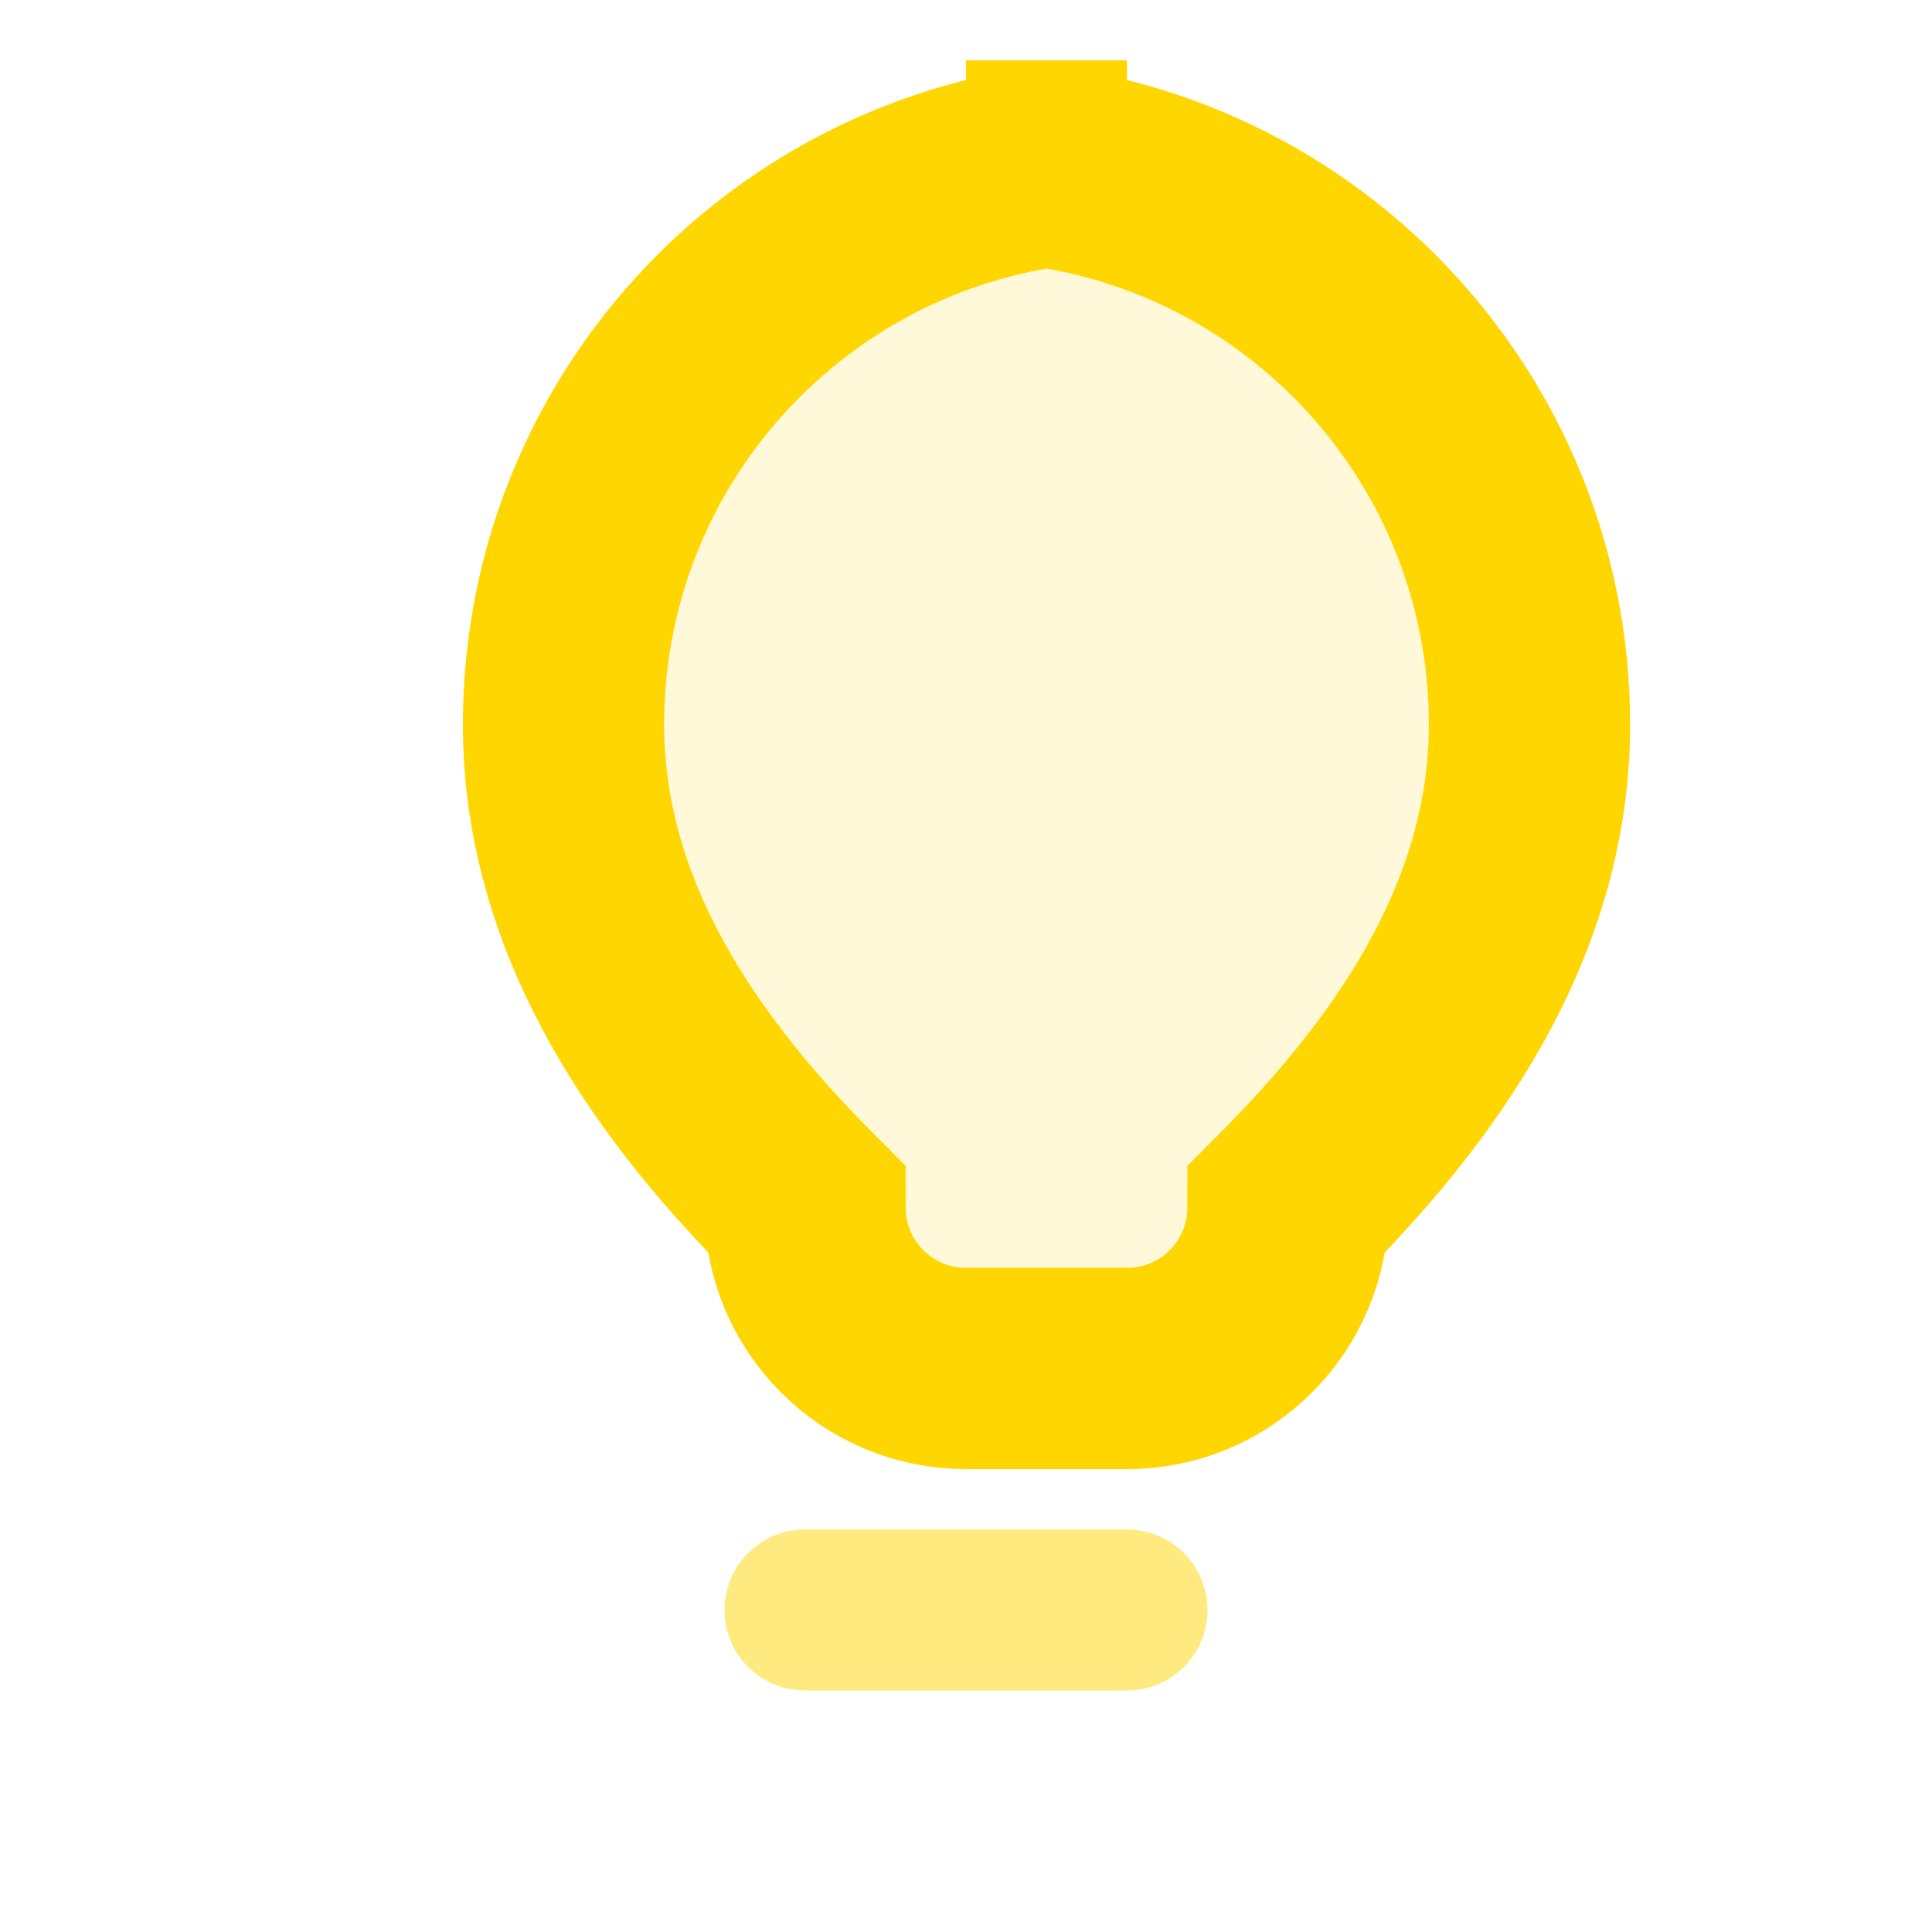
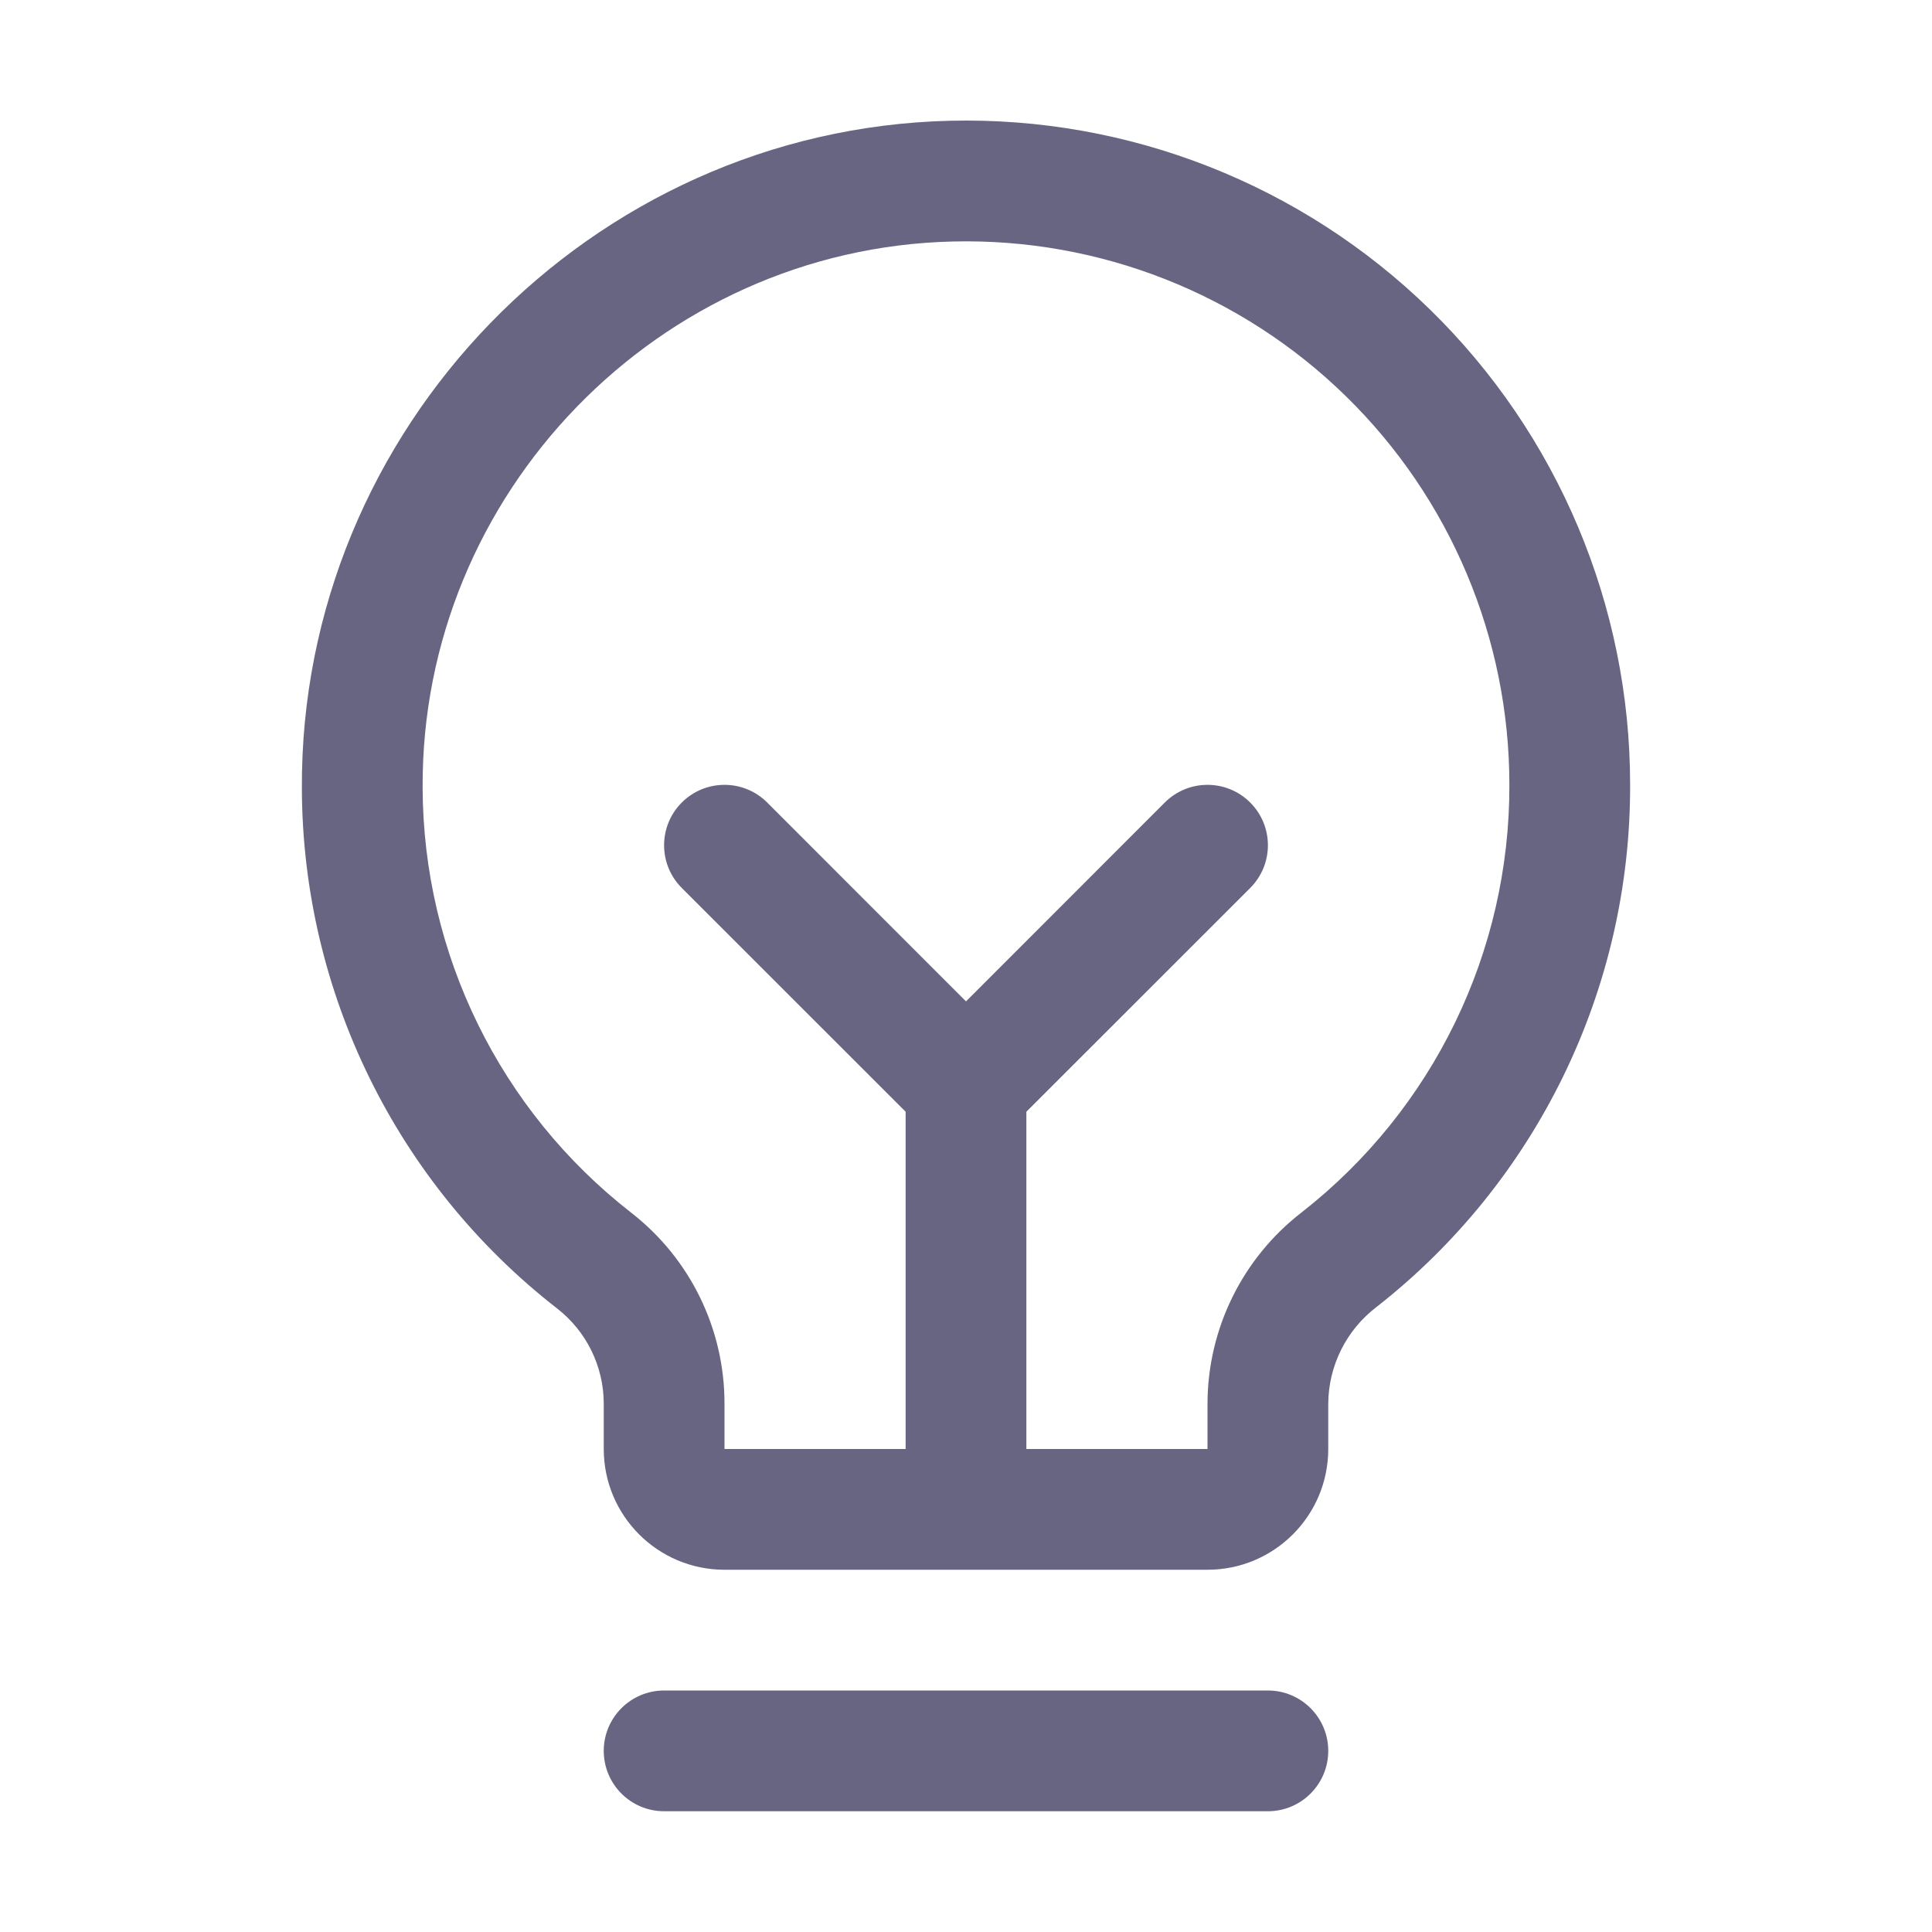
- <svg xmlns="http://www.w3.org/2000/svg" width="24" height="24" fill="none" viewBox="0 0 24 24">
-   <path d="M12 2a7 7 0 0 1 7 7c0 2.5-1.5 4.5-3 6a2 2 0 0 1-2 2h-2a2 2 0 0 1-2-2c-1.5-1.5-3-3.5-3-6a7 7 0 0 1 7-7z" stroke="#FFD600" stroke-width="2.5" fill="#FFD600" fill-opacity="0.15" />
-   <rect x="9" y="19" width="6" height="2" rx="1" fill="#FFD600" fill-opacity="0.5" />
+ <svg xmlns="http://www.w3.org/2000/svg" class="w-6 h-6" fill="#686583" id="Flat" viewBox="0 0 256 256">
+   <path d="M176,232a8,8,0,0,1-8,8H88a8,8,0,0,1,0-16h80A8,8,0,0,1,176,232Zm40-128a87.55,87.55,0,0,1-33.64,69.21A16.24,16.24,0,0,0,176,186v6a16,16,0,0,1-16,16H96a16,16,0,0,1-16-16v-6a16,16,0,0,0-6.23-12.66A87.59,87.59,0,0,1,40,104.5C39.74,56.83,78.26,17.15,125.88,16A88,88,0,0,1,216,104Zm-16,0a72,72,0,0,0-73.74-72c-39,.92-70.47,33.39-70.26,72.39a71.64,71.64,0,0,0,27.64,56.3h0A32,32,0,0,1,96,186v6h24V147.31L90.34,117.66a8,8,0,0,1,11.32-11.32L128,132.69l26.34-26.35a8,8,0,0,1,11.32,11.32L136,147.31V192h24v-6a32.12,32.12,0,0,1,12.47-25.35A71.65,71.65,0,0,0,200,104Z" />
</svg>
